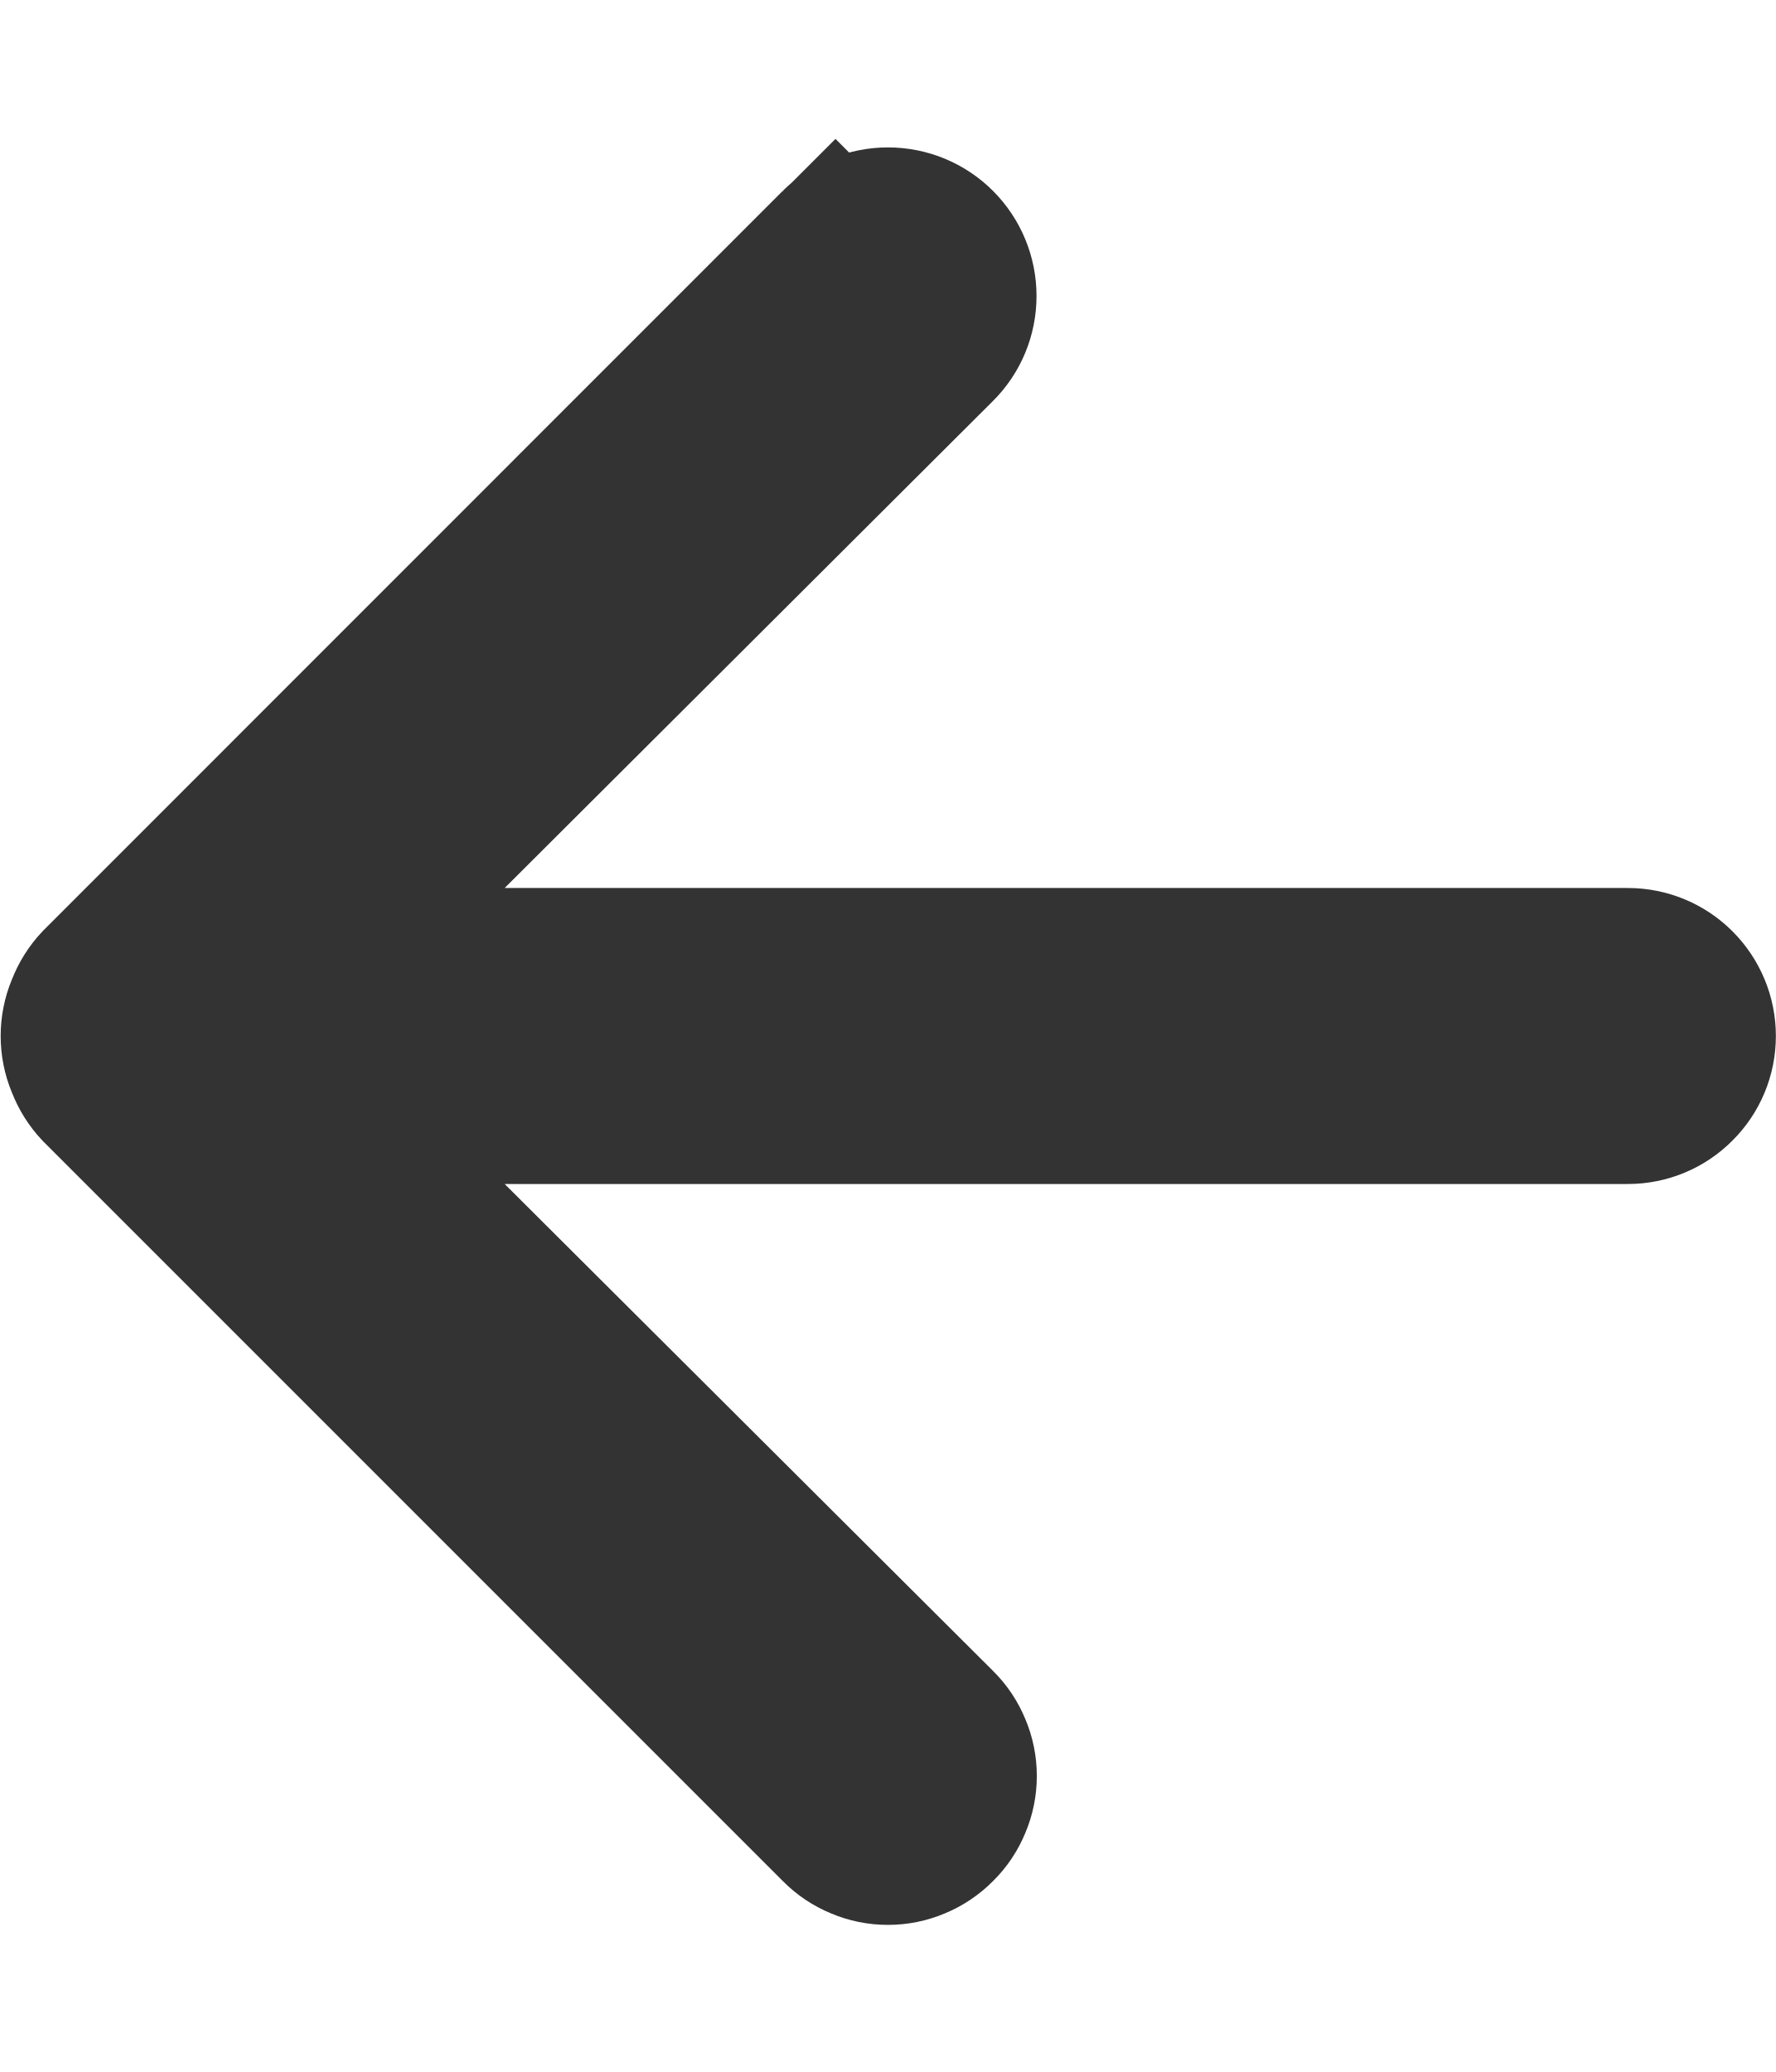
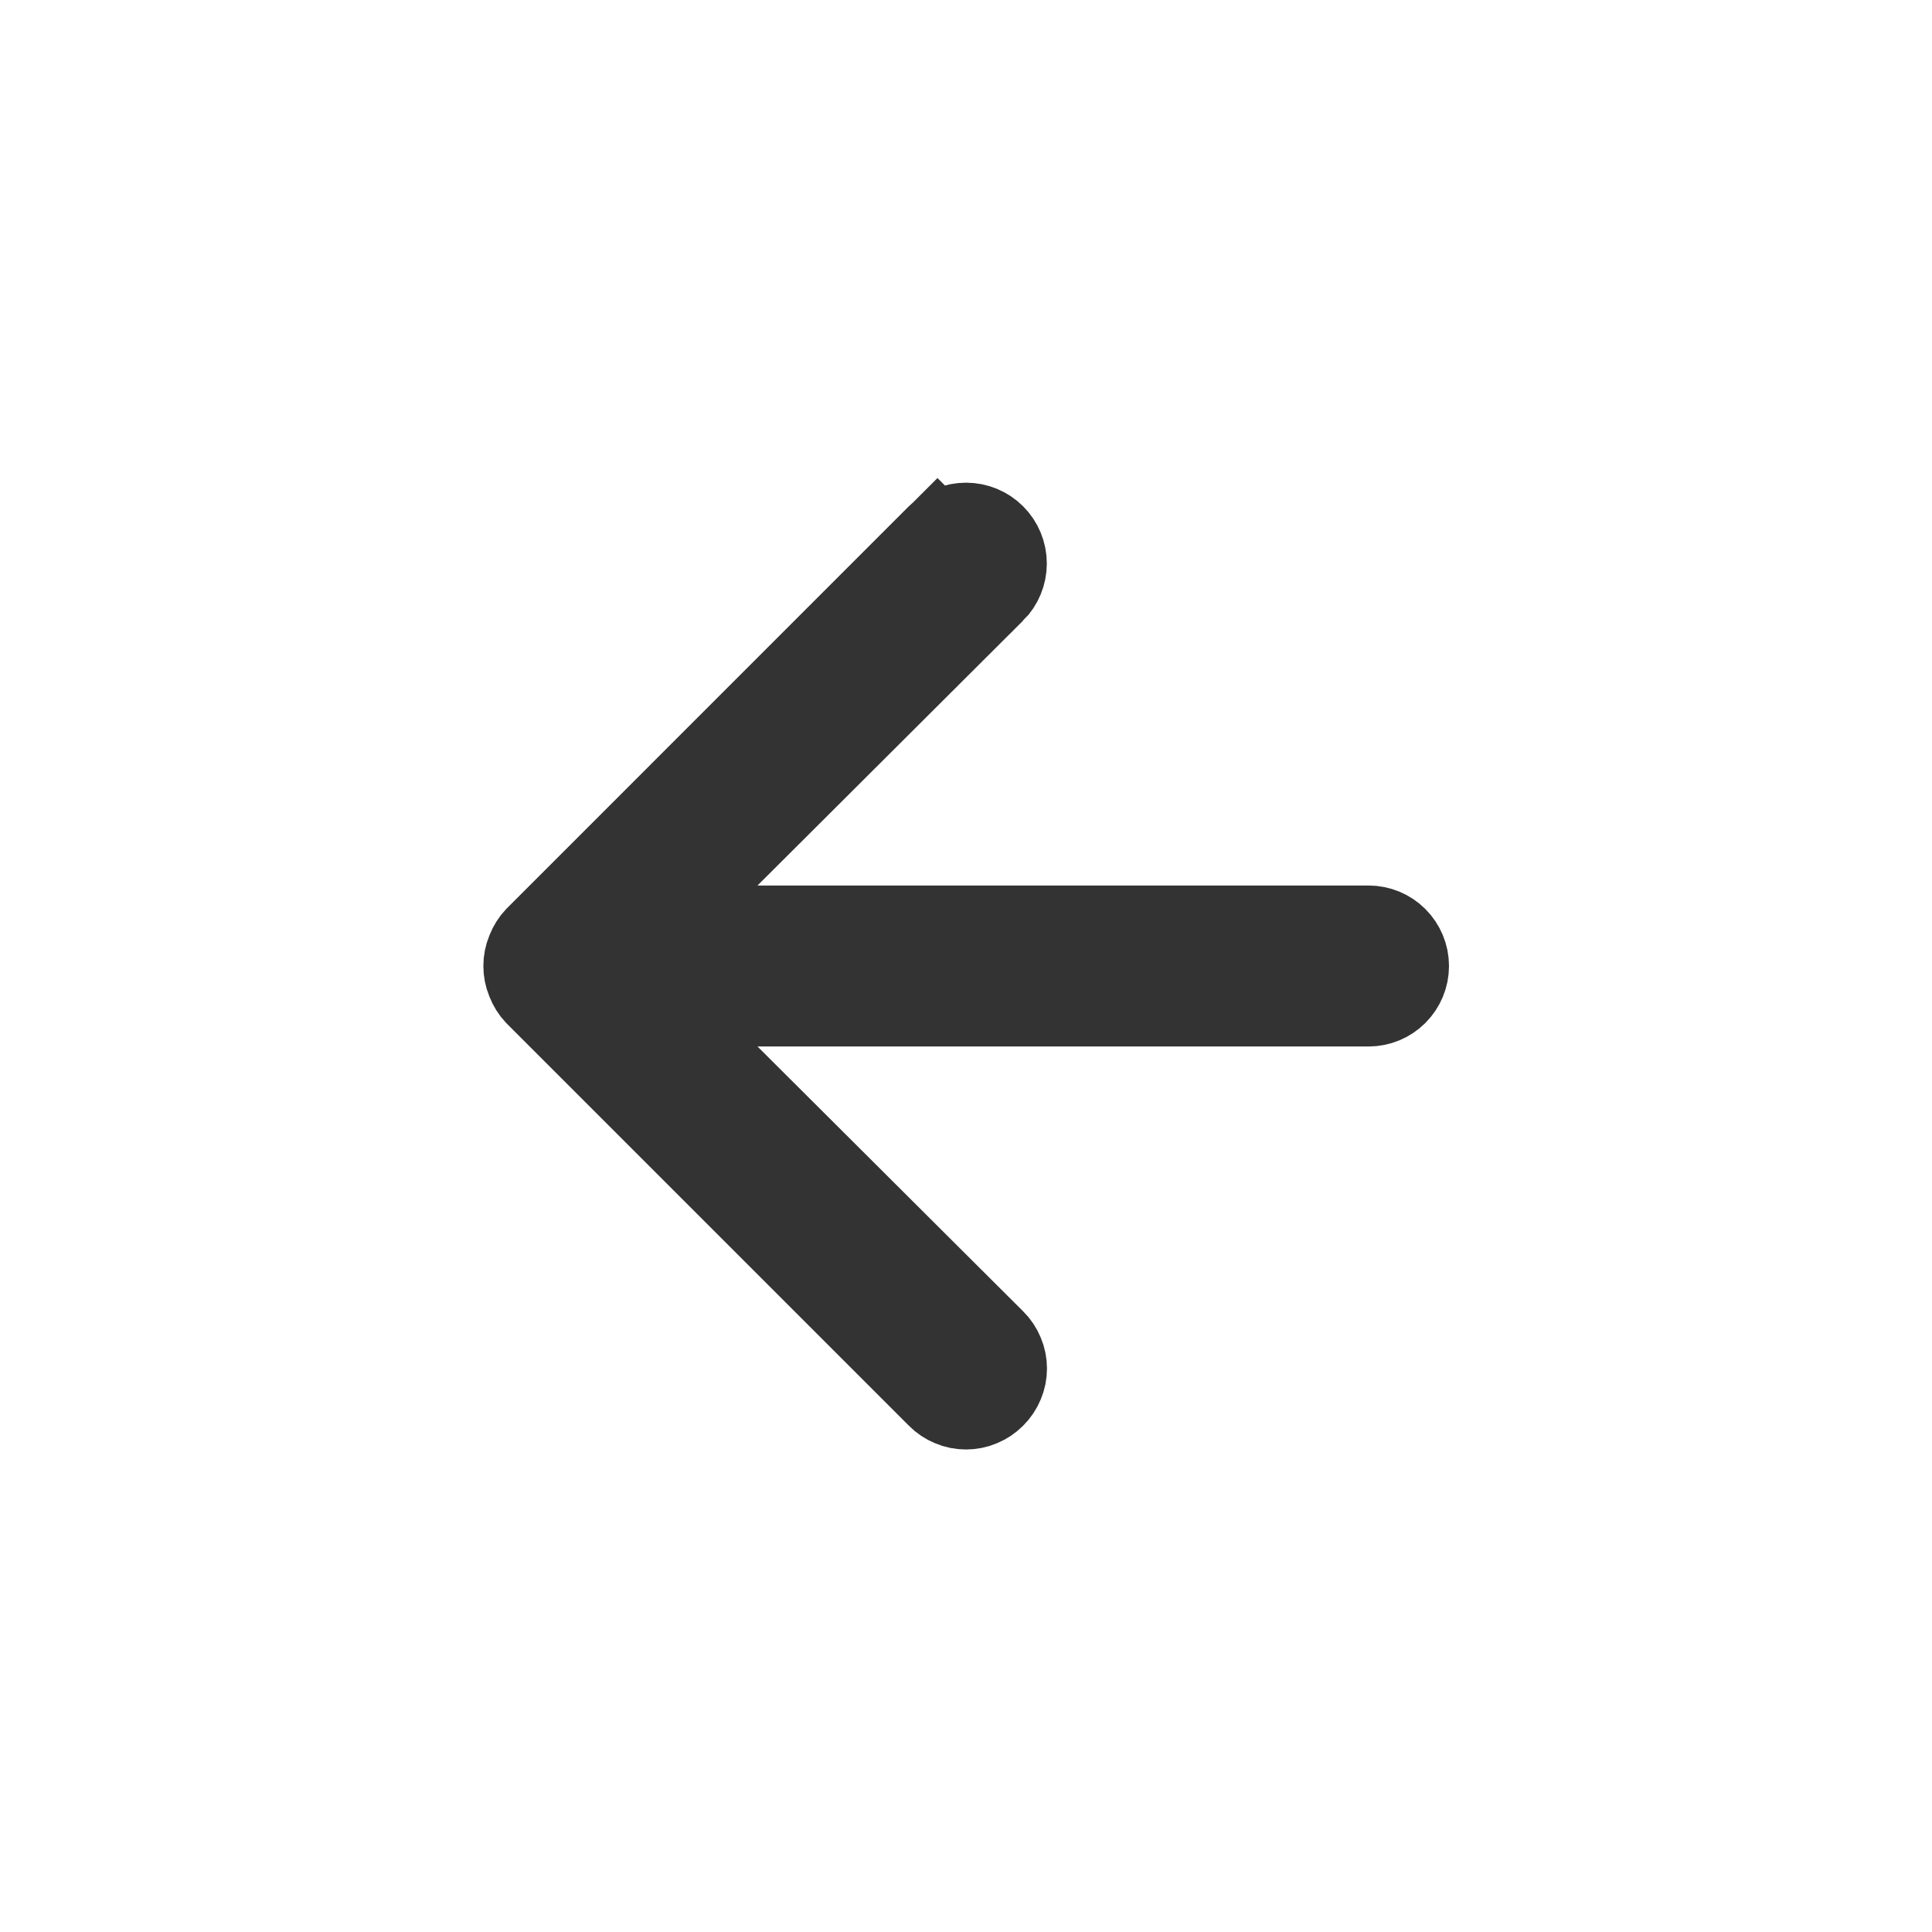
- <svg xmlns="http://www.w3.org/2000/svg" width="12" height="14" viewBox="0 0 12 14" fill="none">
-   <path d="M3.057 5.646L2.2 6.5H3.41H11C11.133 6.5 11.26 6.553 11.353 6.646C11.447 6.74 11.5 6.867 11.5 7C11.5 7.133 11.447 7.26 11.353 7.353C11.26 7.447 11.133 7.5 11 7.5H3.41H2.2L3.057 8.354L6.357 11.644L6.358 11.645C6.405 11.691 6.442 11.747 6.467 11.808C6.493 11.869 6.506 11.934 6.506 12C6.506 12.066 6.493 12.131 6.467 12.192C6.442 12.253 6.405 12.309 6.358 12.355L6.358 12.355L6.355 12.358C6.308 12.405 6.253 12.442 6.192 12.467C6.131 12.493 6.066 12.506 6 12.506C5.934 12.506 5.869 12.493 5.808 12.467C5.747 12.442 5.691 12.405 5.645 12.358L5.643 12.356L0.648 7.361C0.604 7.314 0.569 7.259 0.546 7.199L0.546 7.199L0.542 7.19C0.492 7.068 0.492 6.932 0.542 6.81L0.542 6.81L0.546 6.801C0.569 6.741 0.604 6.686 0.648 6.639L5.643 1.643L5.292 1.292L5.643 1.643C5.738 1.549 5.866 1.496 6 1.496C6.134 1.496 6.262 1.549 6.356 1.643C6.451 1.738 6.504 1.866 6.504 2C6.504 2.134 6.451 2.262 6.356 2.356C6.356 2.356 6.356 2.356 6.356 2.356L3.057 5.646Z" fill="#333333" stroke="#333333" />
+ <svg xmlns="http://www.w3.org/2000/svg" width="24" height="24" viewBox="0 0 24 24" fill="none">
+   <path d="M9.057 10.646L8.2 11.5H9.41H17C17.133 11.5 17.26 11.553 17.353 11.646C17.447 11.74 17.5 11.867 17.5 12C17.5 12.133 17.447 12.26 17.353 12.354C17.26 12.447 17.133 12.5 17 12.5H9.41H8.2L9.057 13.354L12.357 16.644L12.358 16.645C12.405 16.691 12.442 16.747 12.467 16.808C12.493 16.869 12.506 16.934 12.506 17C12.506 17.066 12.493 17.131 12.467 17.192C12.442 17.253 12.405 17.308 12.358 17.355L12.358 17.355L12.355 17.358C12.308 17.405 12.253 17.442 12.192 17.467C12.131 17.493 12.066 17.506 12 17.506C11.934 17.506 11.868 17.493 11.808 17.467C11.747 17.442 11.691 17.405 11.645 17.358L11.643 17.356L6.648 12.361C6.604 12.314 6.569 12.259 6.546 12.199L6.546 12.199L6.542 12.19C6.492 12.068 6.492 11.932 6.542 11.81L6.542 11.81L6.546 11.801C6.569 11.741 6.604 11.686 6.648 11.639L11.643 6.643L11.292 6.292L11.643 6.643C11.738 6.549 11.866 6.496 12 6.496C12.134 6.496 12.262 6.549 12.356 6.643C12.451 6.738 12.504 6.866 12.504 7C12.504 7.134 12.451 7.262 12.357 7.356C12.356 7.356 12.356 7.356 12.356 7.356L9.057 10.646Z" fill="#333333" stroke="#333333" />
</svg>
